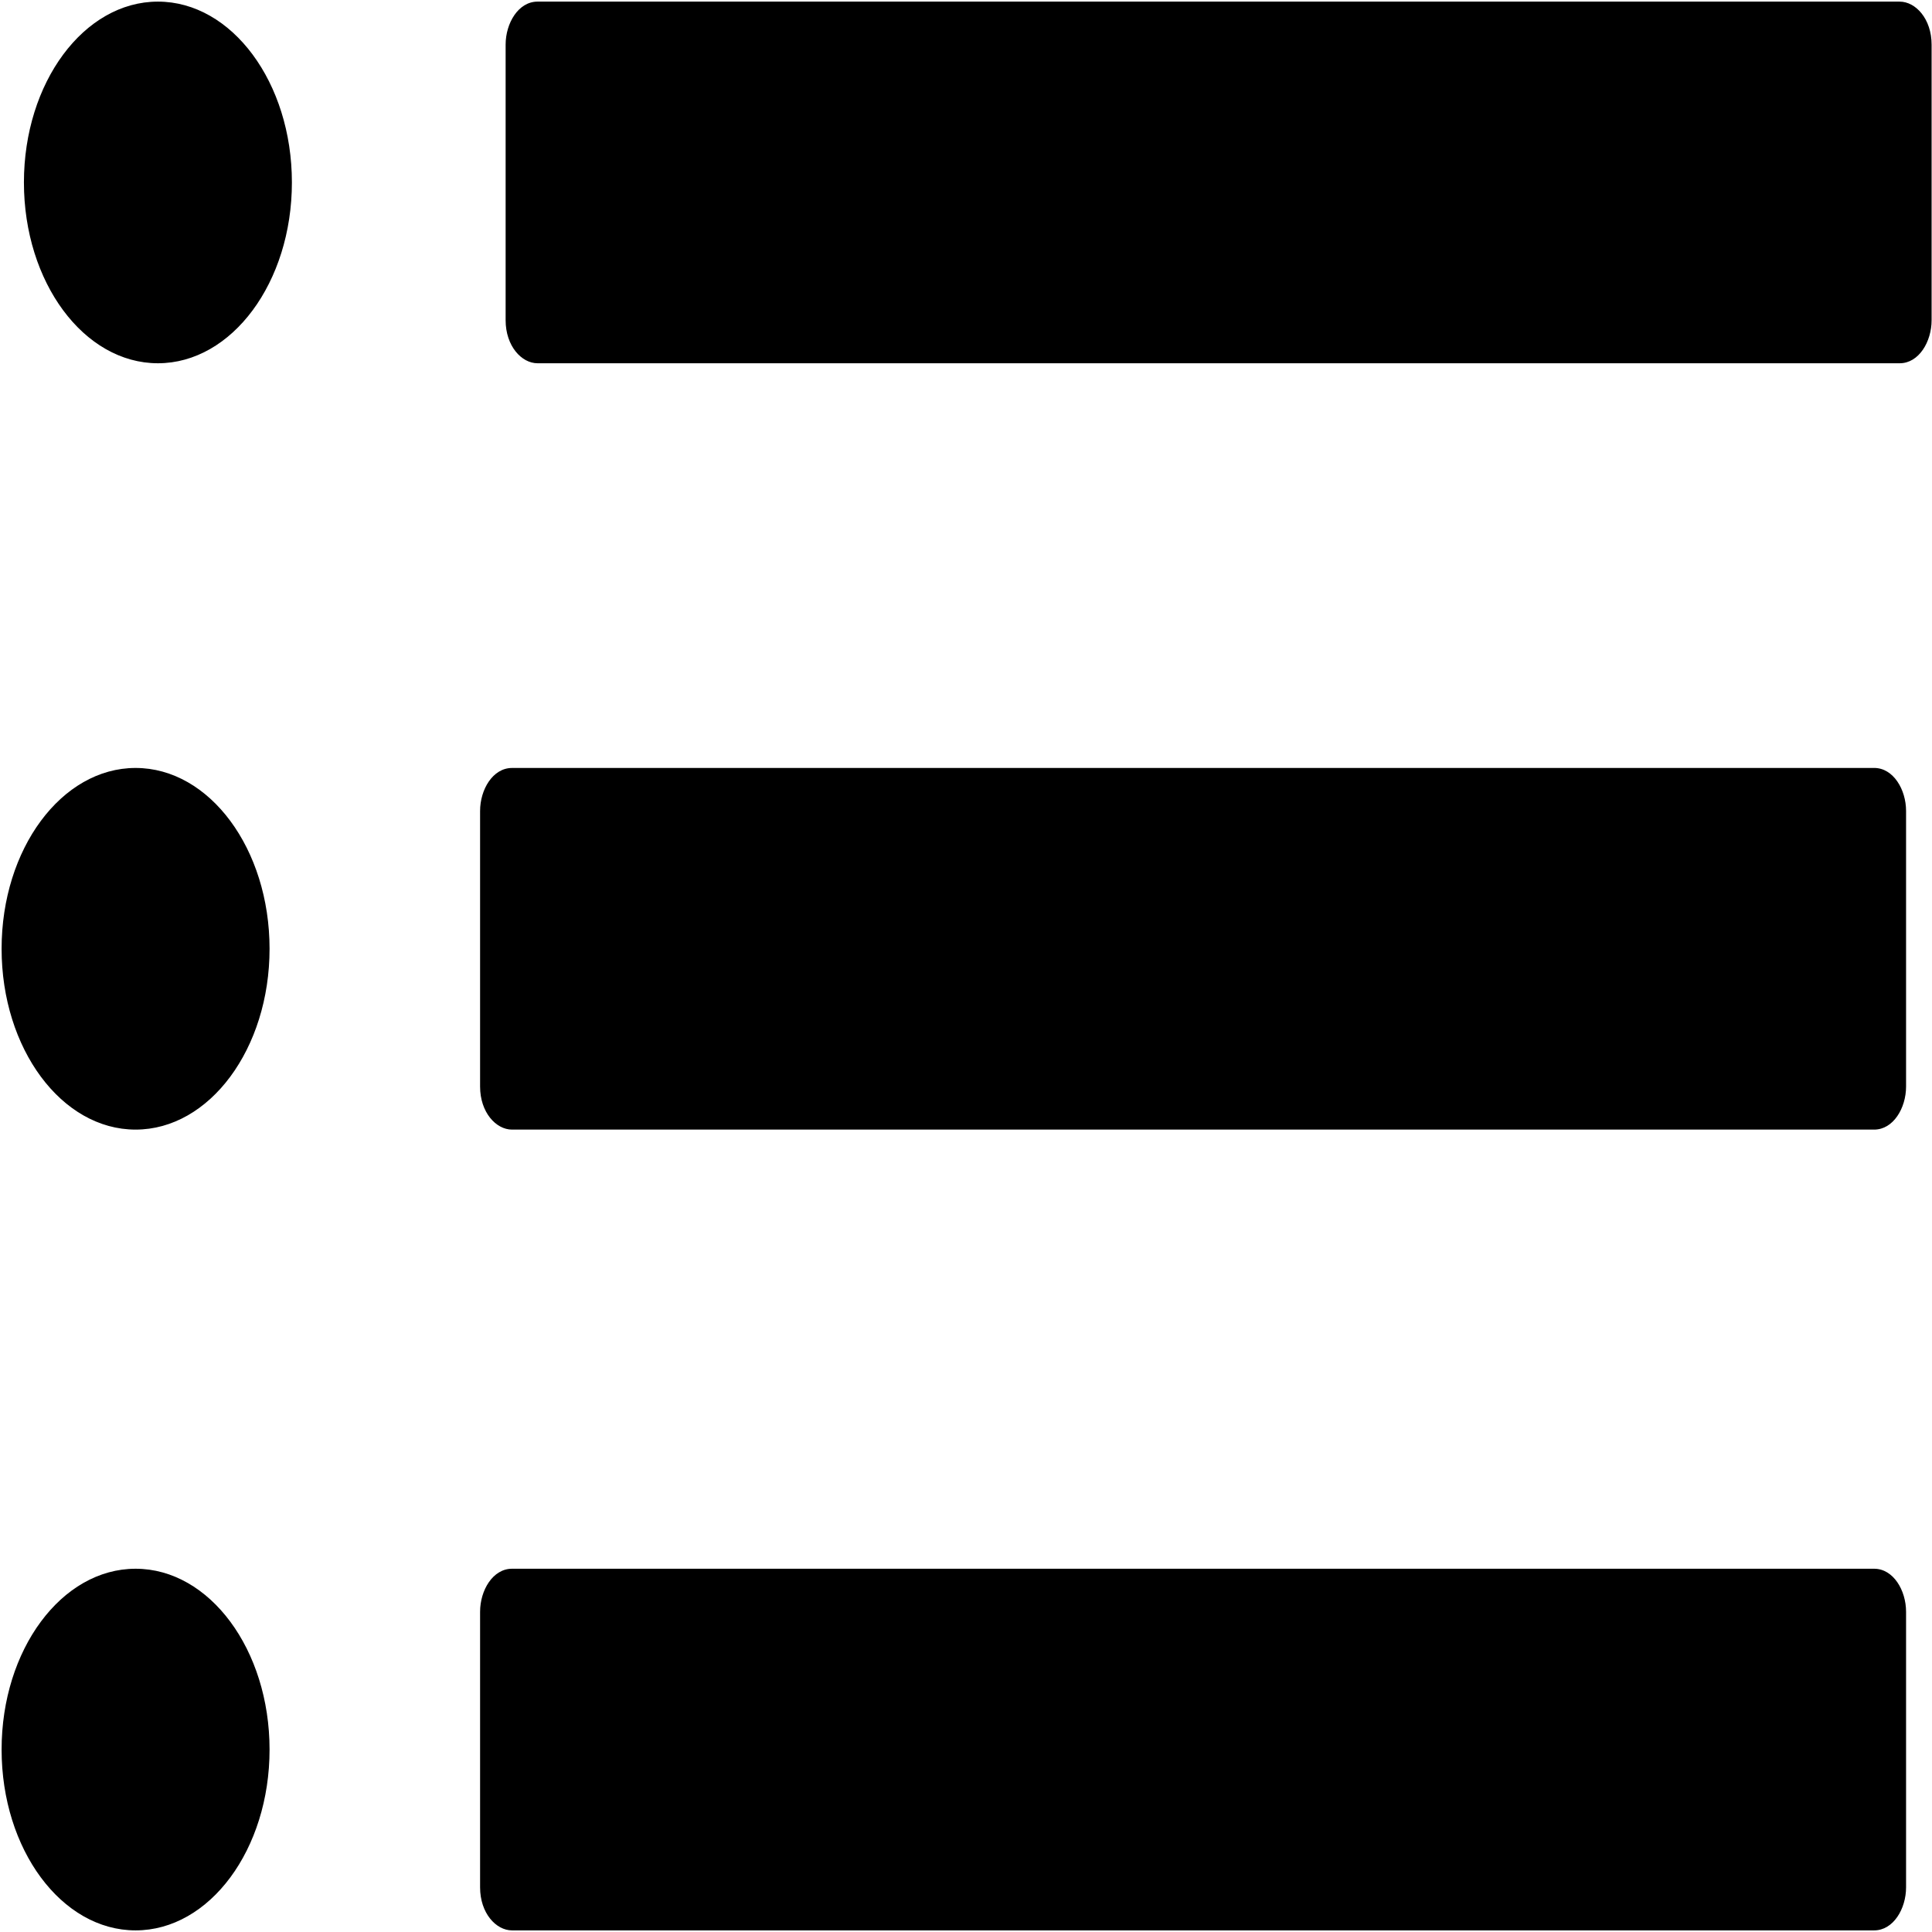
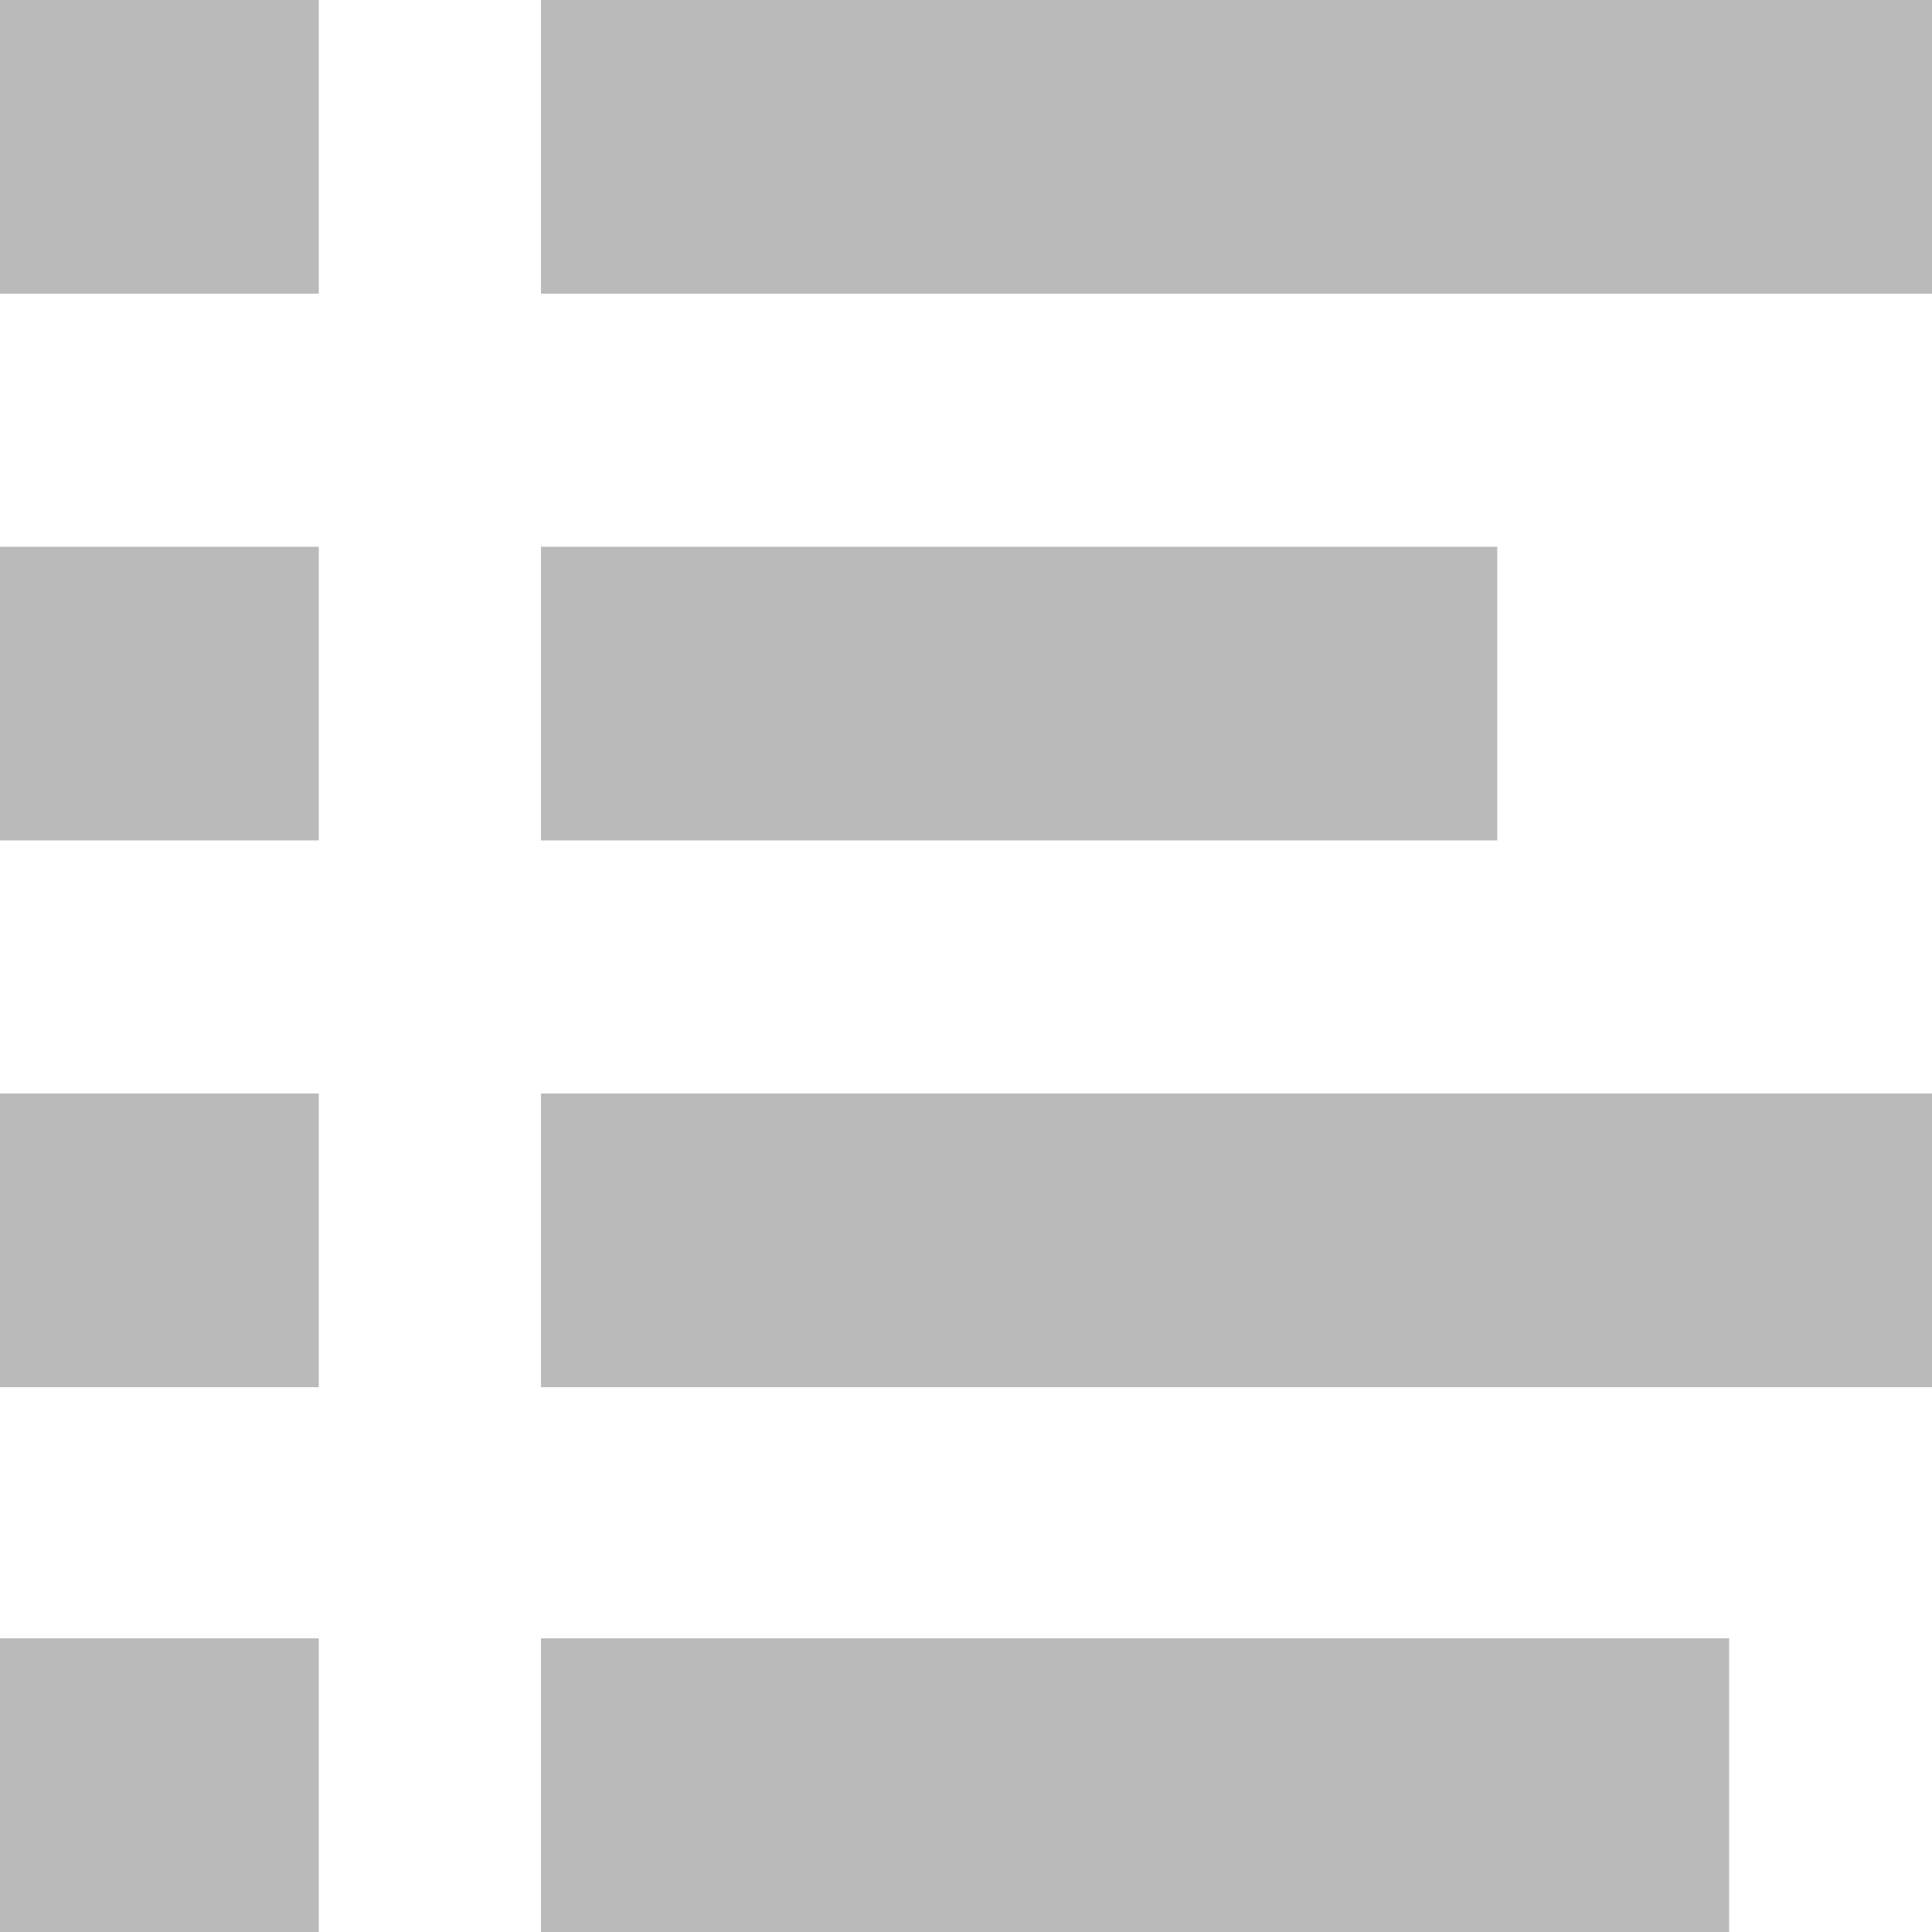
- <svg xmlns="http://www.w3.org/2000/svg" width="128" height="128">
-   <path d="M1.585 12.087c0 6.616 3.974 11.98 8.877 11.98 4.902 0 8.877-5.364 8.877-11.98 0-6.616-3.975-11.98-8.877-11.98-4.903 0-8.877 5.364-8.877 11.98zM125.86.107H35.613c-1.268 0-2.114 1.426-2.114 2.852v18.255c0 1.712 1.057 2.853 2.114 2.853h90.247c1.268 0 2.114-1.426 2.114-2.853V2.96c0-1.711-1.057-2.852-2.114-2.852zM.106 62.86c0 6.615 3.974 11.979 8.876 11.979 4.903 0 8.877-5.364 8.877-11.98 0-6.616-3.974-11.98-8.877-11.98-4.902 0-8.876 5.364-8.876 11.98zM124.17 50.88H33.921c-1.268 0-2.114 1.425-2.114 2.851v18.256c0 1.711 1.057 2.852 2.114 2.852h90.247c1.268 0 2.114-1.426 2.114-2.852V53.73c0-1.426-.846-2.852-2.114-2.852zM.106 115.913c0 6.616 3.974 11.98 8.876 11.98 4.903 0 8.877-5.364 8.877-11.98 0-6.616-3.974-11.98-8.877-11.98-4.902 0-8.876 5.364-8.876 11.98zm124.064-11.98H33.921c-1.268 0-2.114 1.426-2.114 2.853v18.255c0 1.711 1.057 2.852 2.114 2.852h90.247c1.268 0 2.114-1.426 2.114-2.852v-18.255c0-1.427-.846-2.853-2.114-2.853z" />
+ <svg xmlns="http://www.w3.org/2000/svg" class="icon" style="width: 1em;height: 1em;vertical-align: middle;fill: currentColor;overflow: hidden;" viewBox="0 0 1024 1024" version="1.1">
+   <path d="M286.72 579.584h737.28v155.648H286.72z m0-289.792h506.88v155.648H286.72zM0 868.352h168.96V1024H0zM286.72 0h737.28v155.648H286.72z m0 868.352h629.76V1024H286.72zM0 0h168.96v155.648H0z m0 579.584h168.96v155.648H0z m0-289.792h168.96v155.648H0z" fill="#BABABA" />
</svg>
